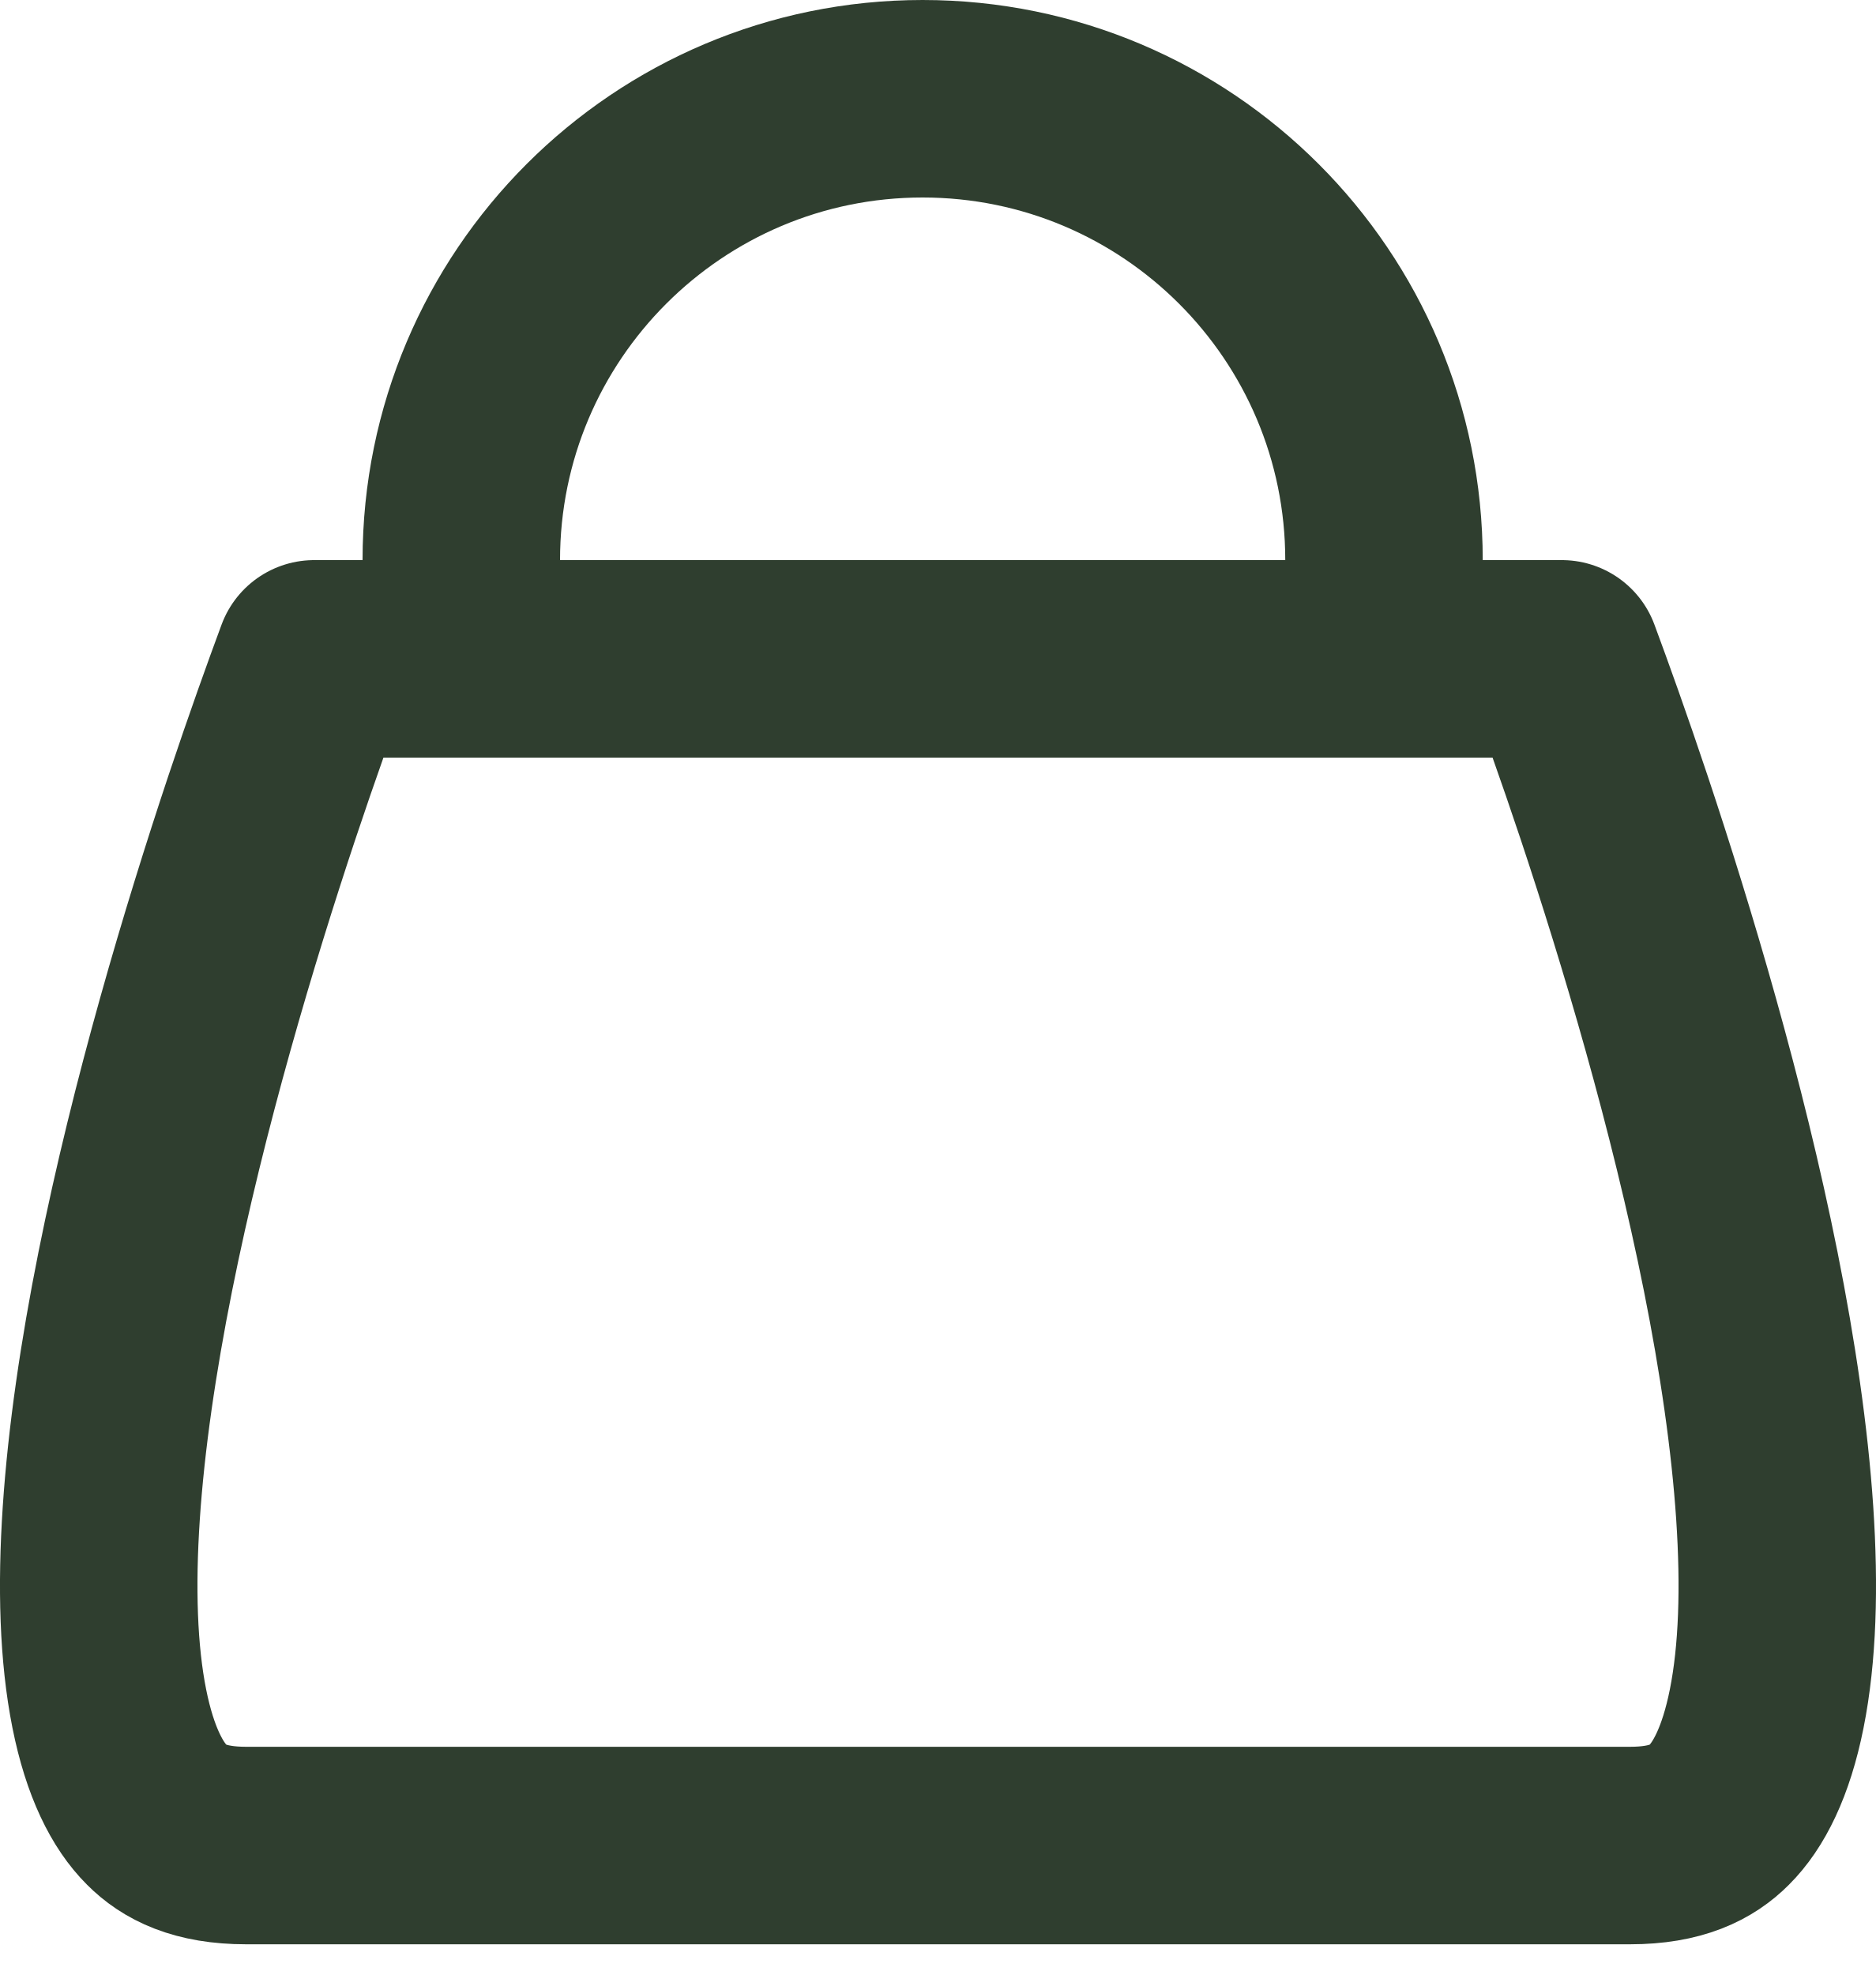
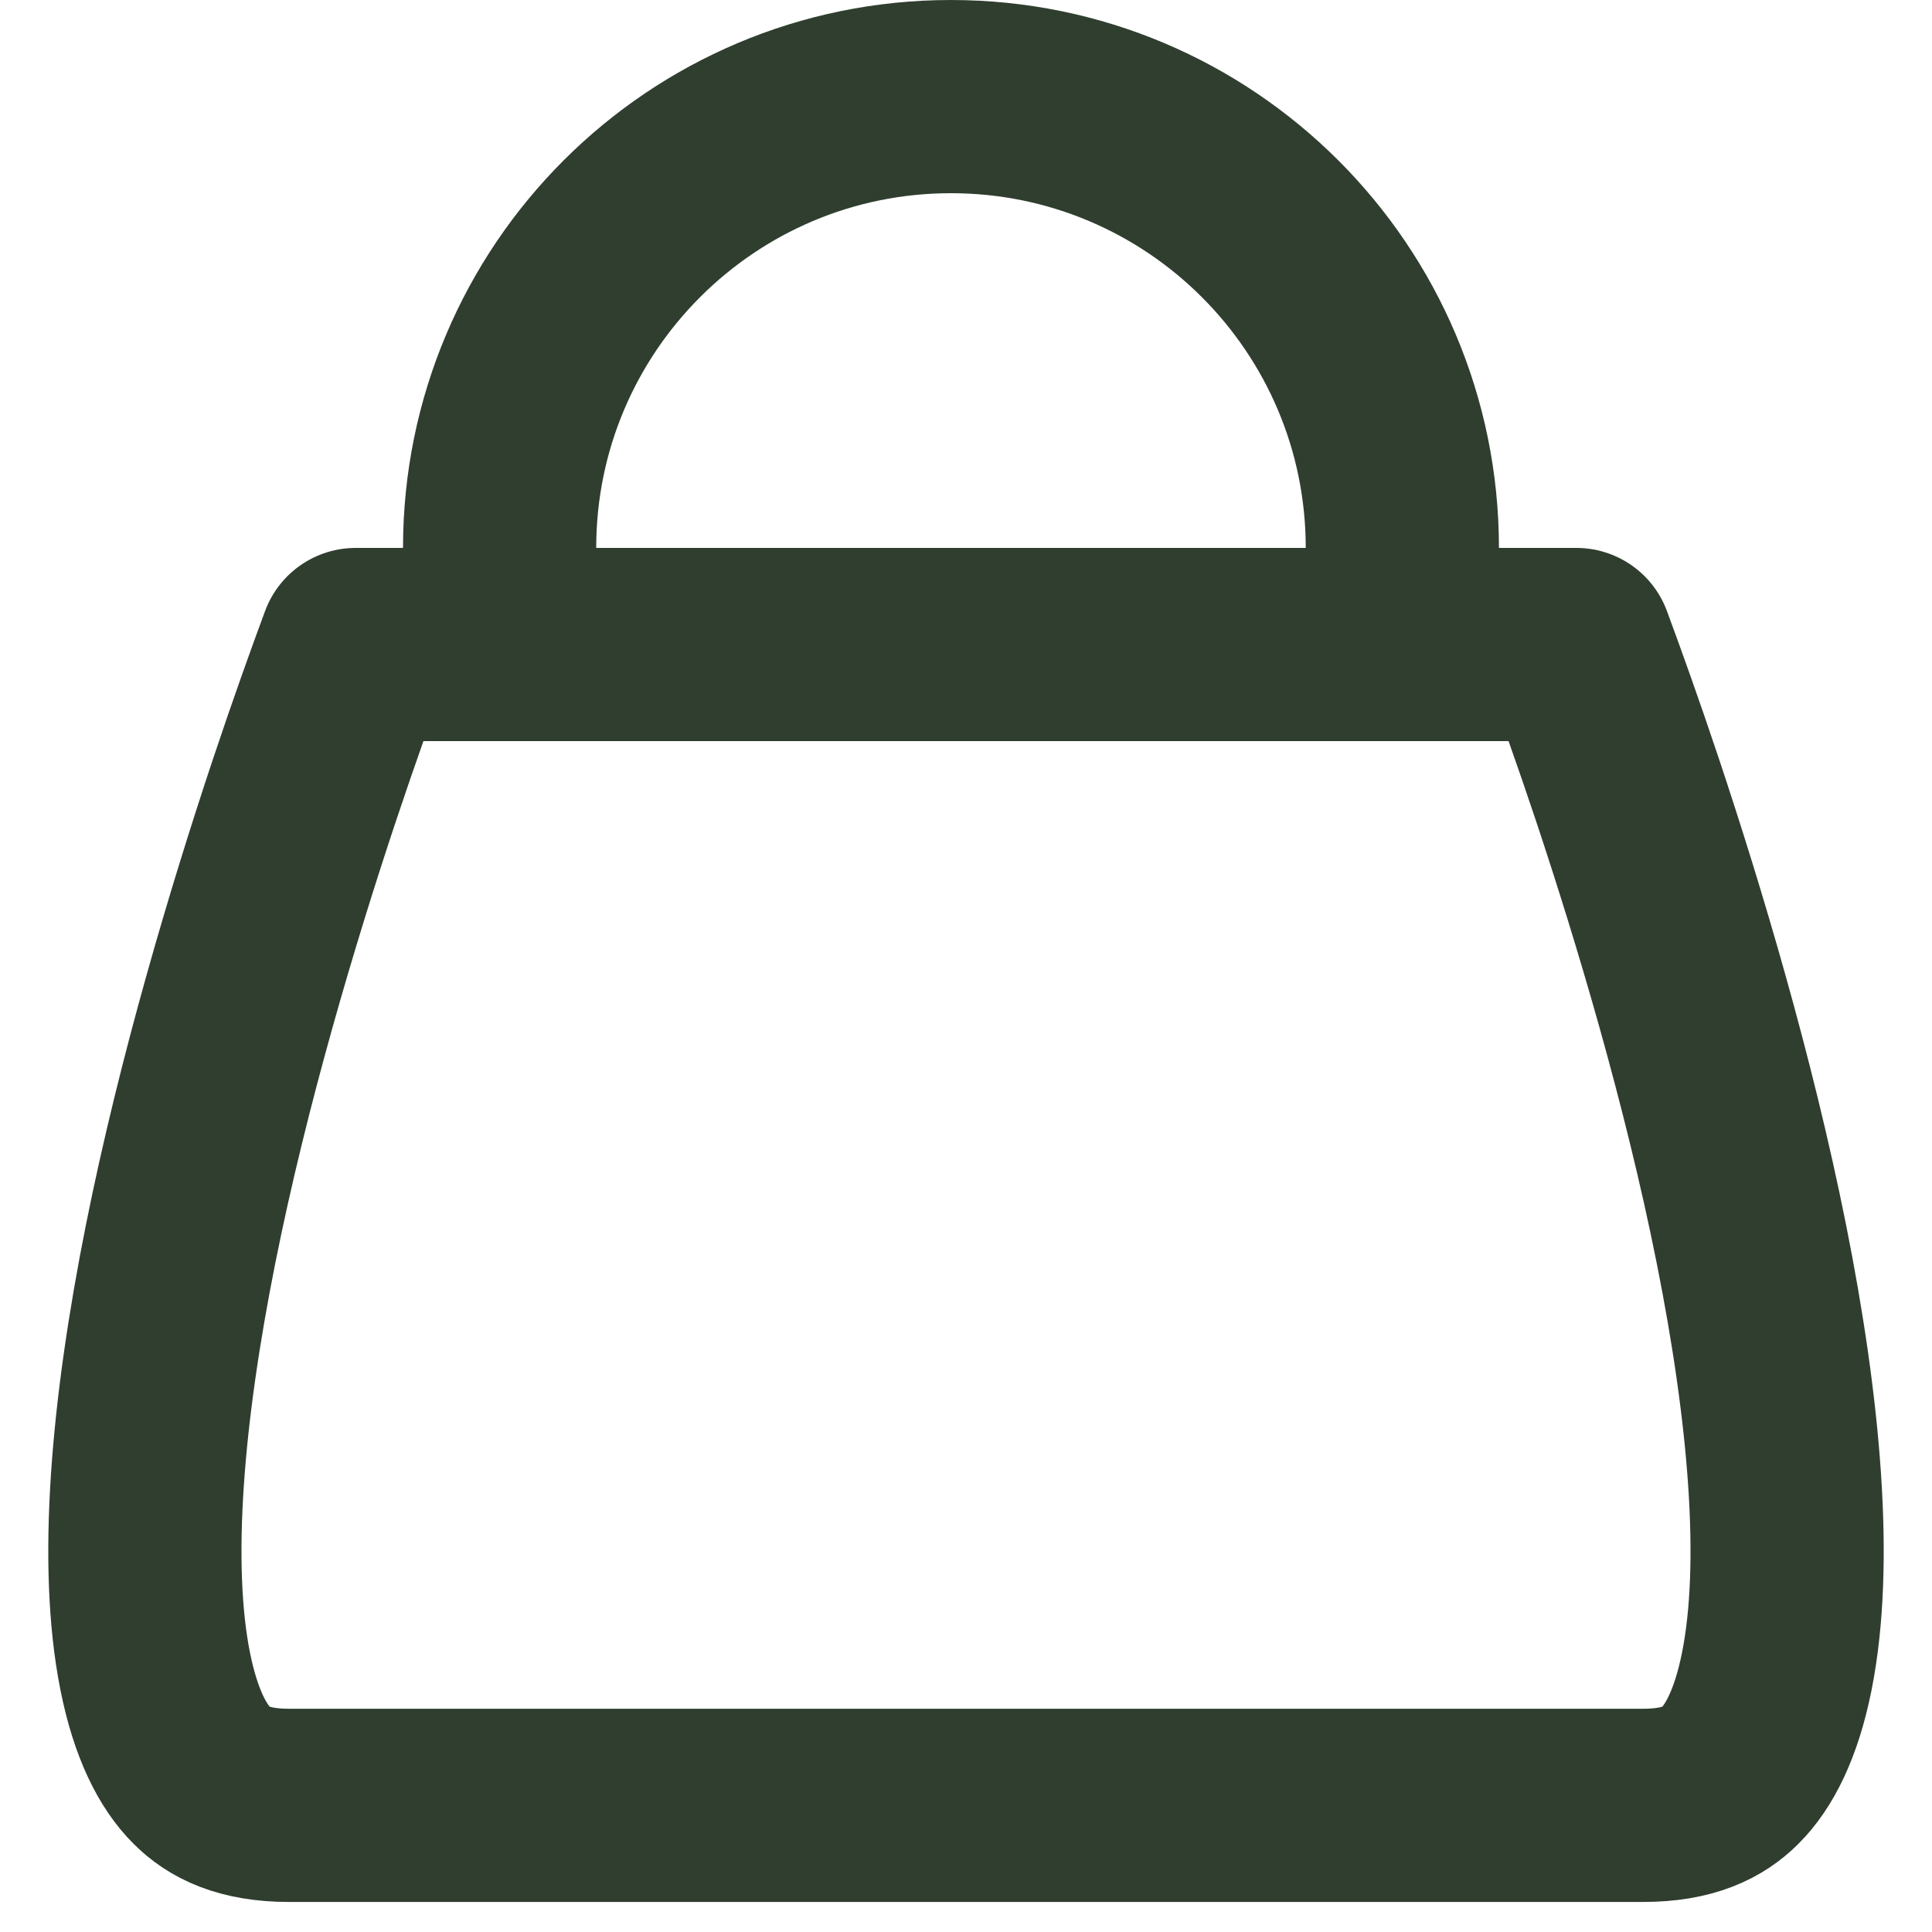
- <svg xmlns="http://www.w3.org/2000/svg" width="19" height="20" viewBox="0 0 19 20" fill="none">
+ <svg xmlns="http://www.w3.org/2000/svg" width="18" height="18" viewBox="0 0 19 20" fill="none">
  <path d="M15.818 6.672C15.956 7.044 16.142 7.561 16.348 8.178C16.779 9.472 17.291 11.181 17.63 12.876C17.975 14.602 18.115 16.192 17.893 17.303C17.784 17.848 17.606 18.185 17.411 18.379C17.241 18.55 16.982 18.689 16.509 18.689H2.492C2.019 18.689 1.759 18.55 1.589 18.379C1.394 18.185 1.216 17.848 1.107 17.303C0.885 16.192 1.025 14.602 1.37 12.876C1.709 11.181 2.221 9.472 2.652 8.178C2.858 7.561 3.044 7.044 3.182 6.672H15.818Z" stroke="#2F3E2F" stroke-width="2" stroke-linejoin="round" />
  <path d="M14.017 5.672C14.017 3.092 11.925 1 9.344 1C6.764 1 4.672 3.092 4.672 5.672" stroke="#2F3E2F" stroke-width="2" />
</svg>
